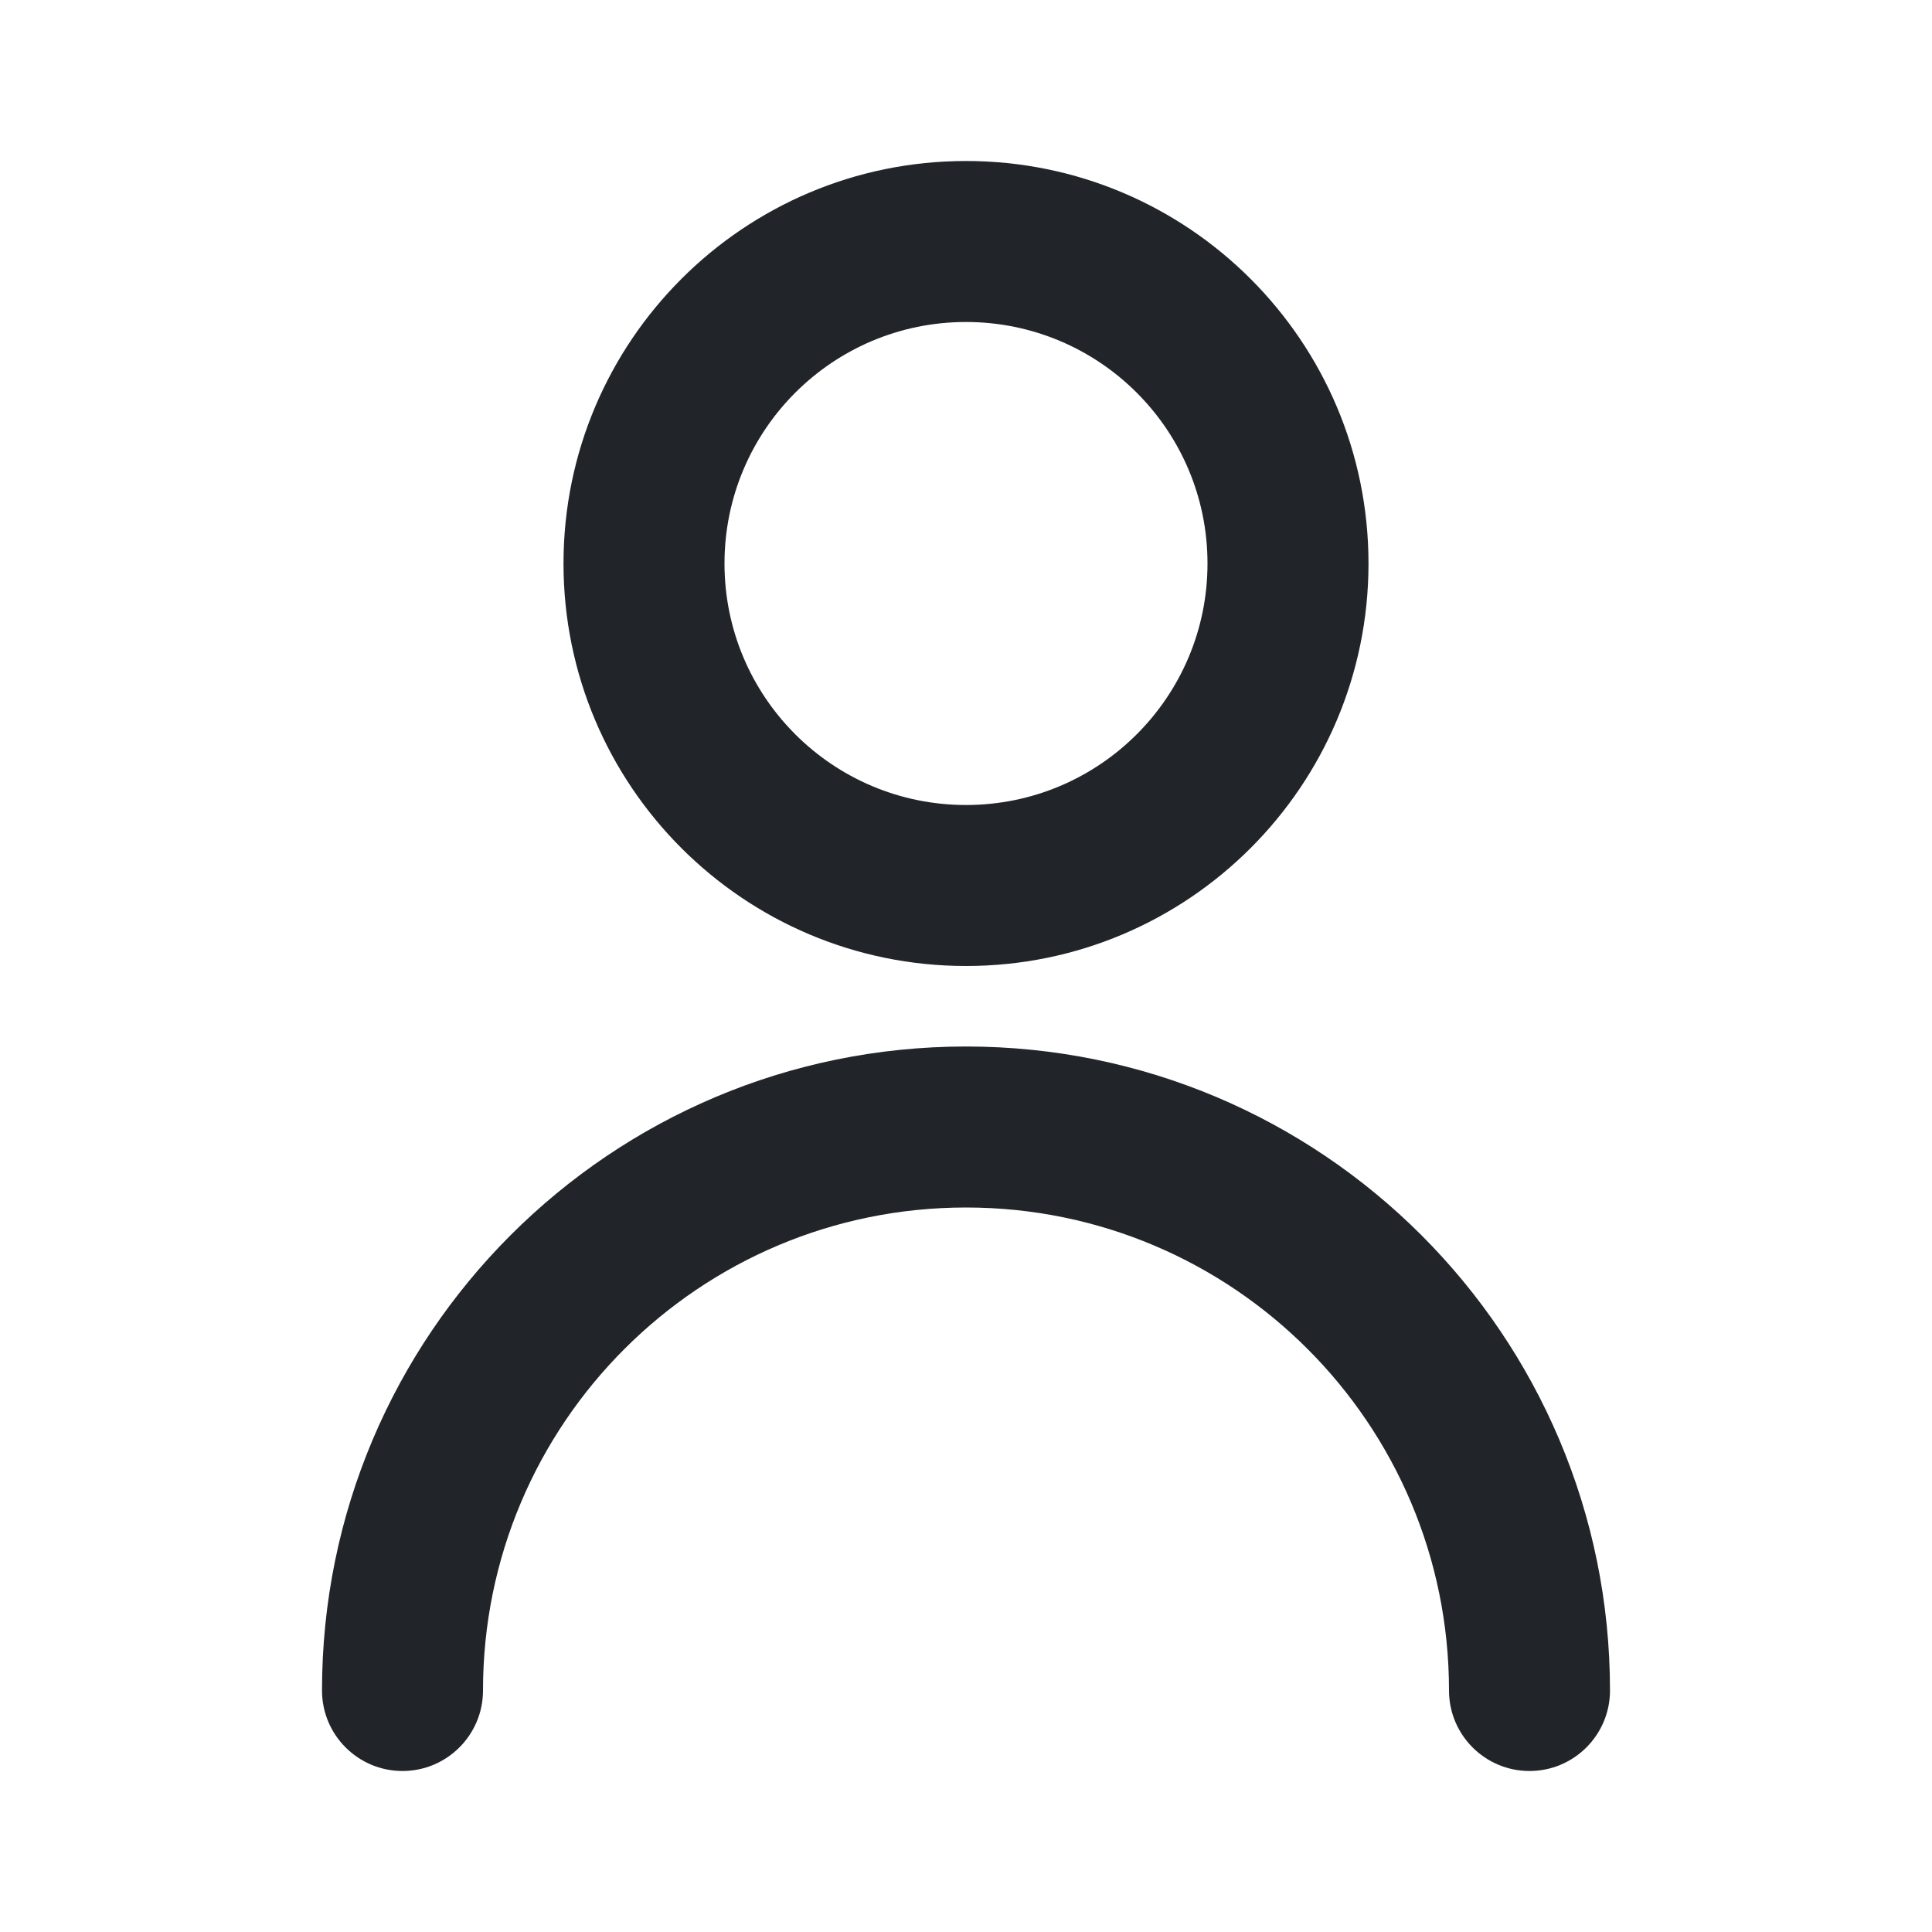
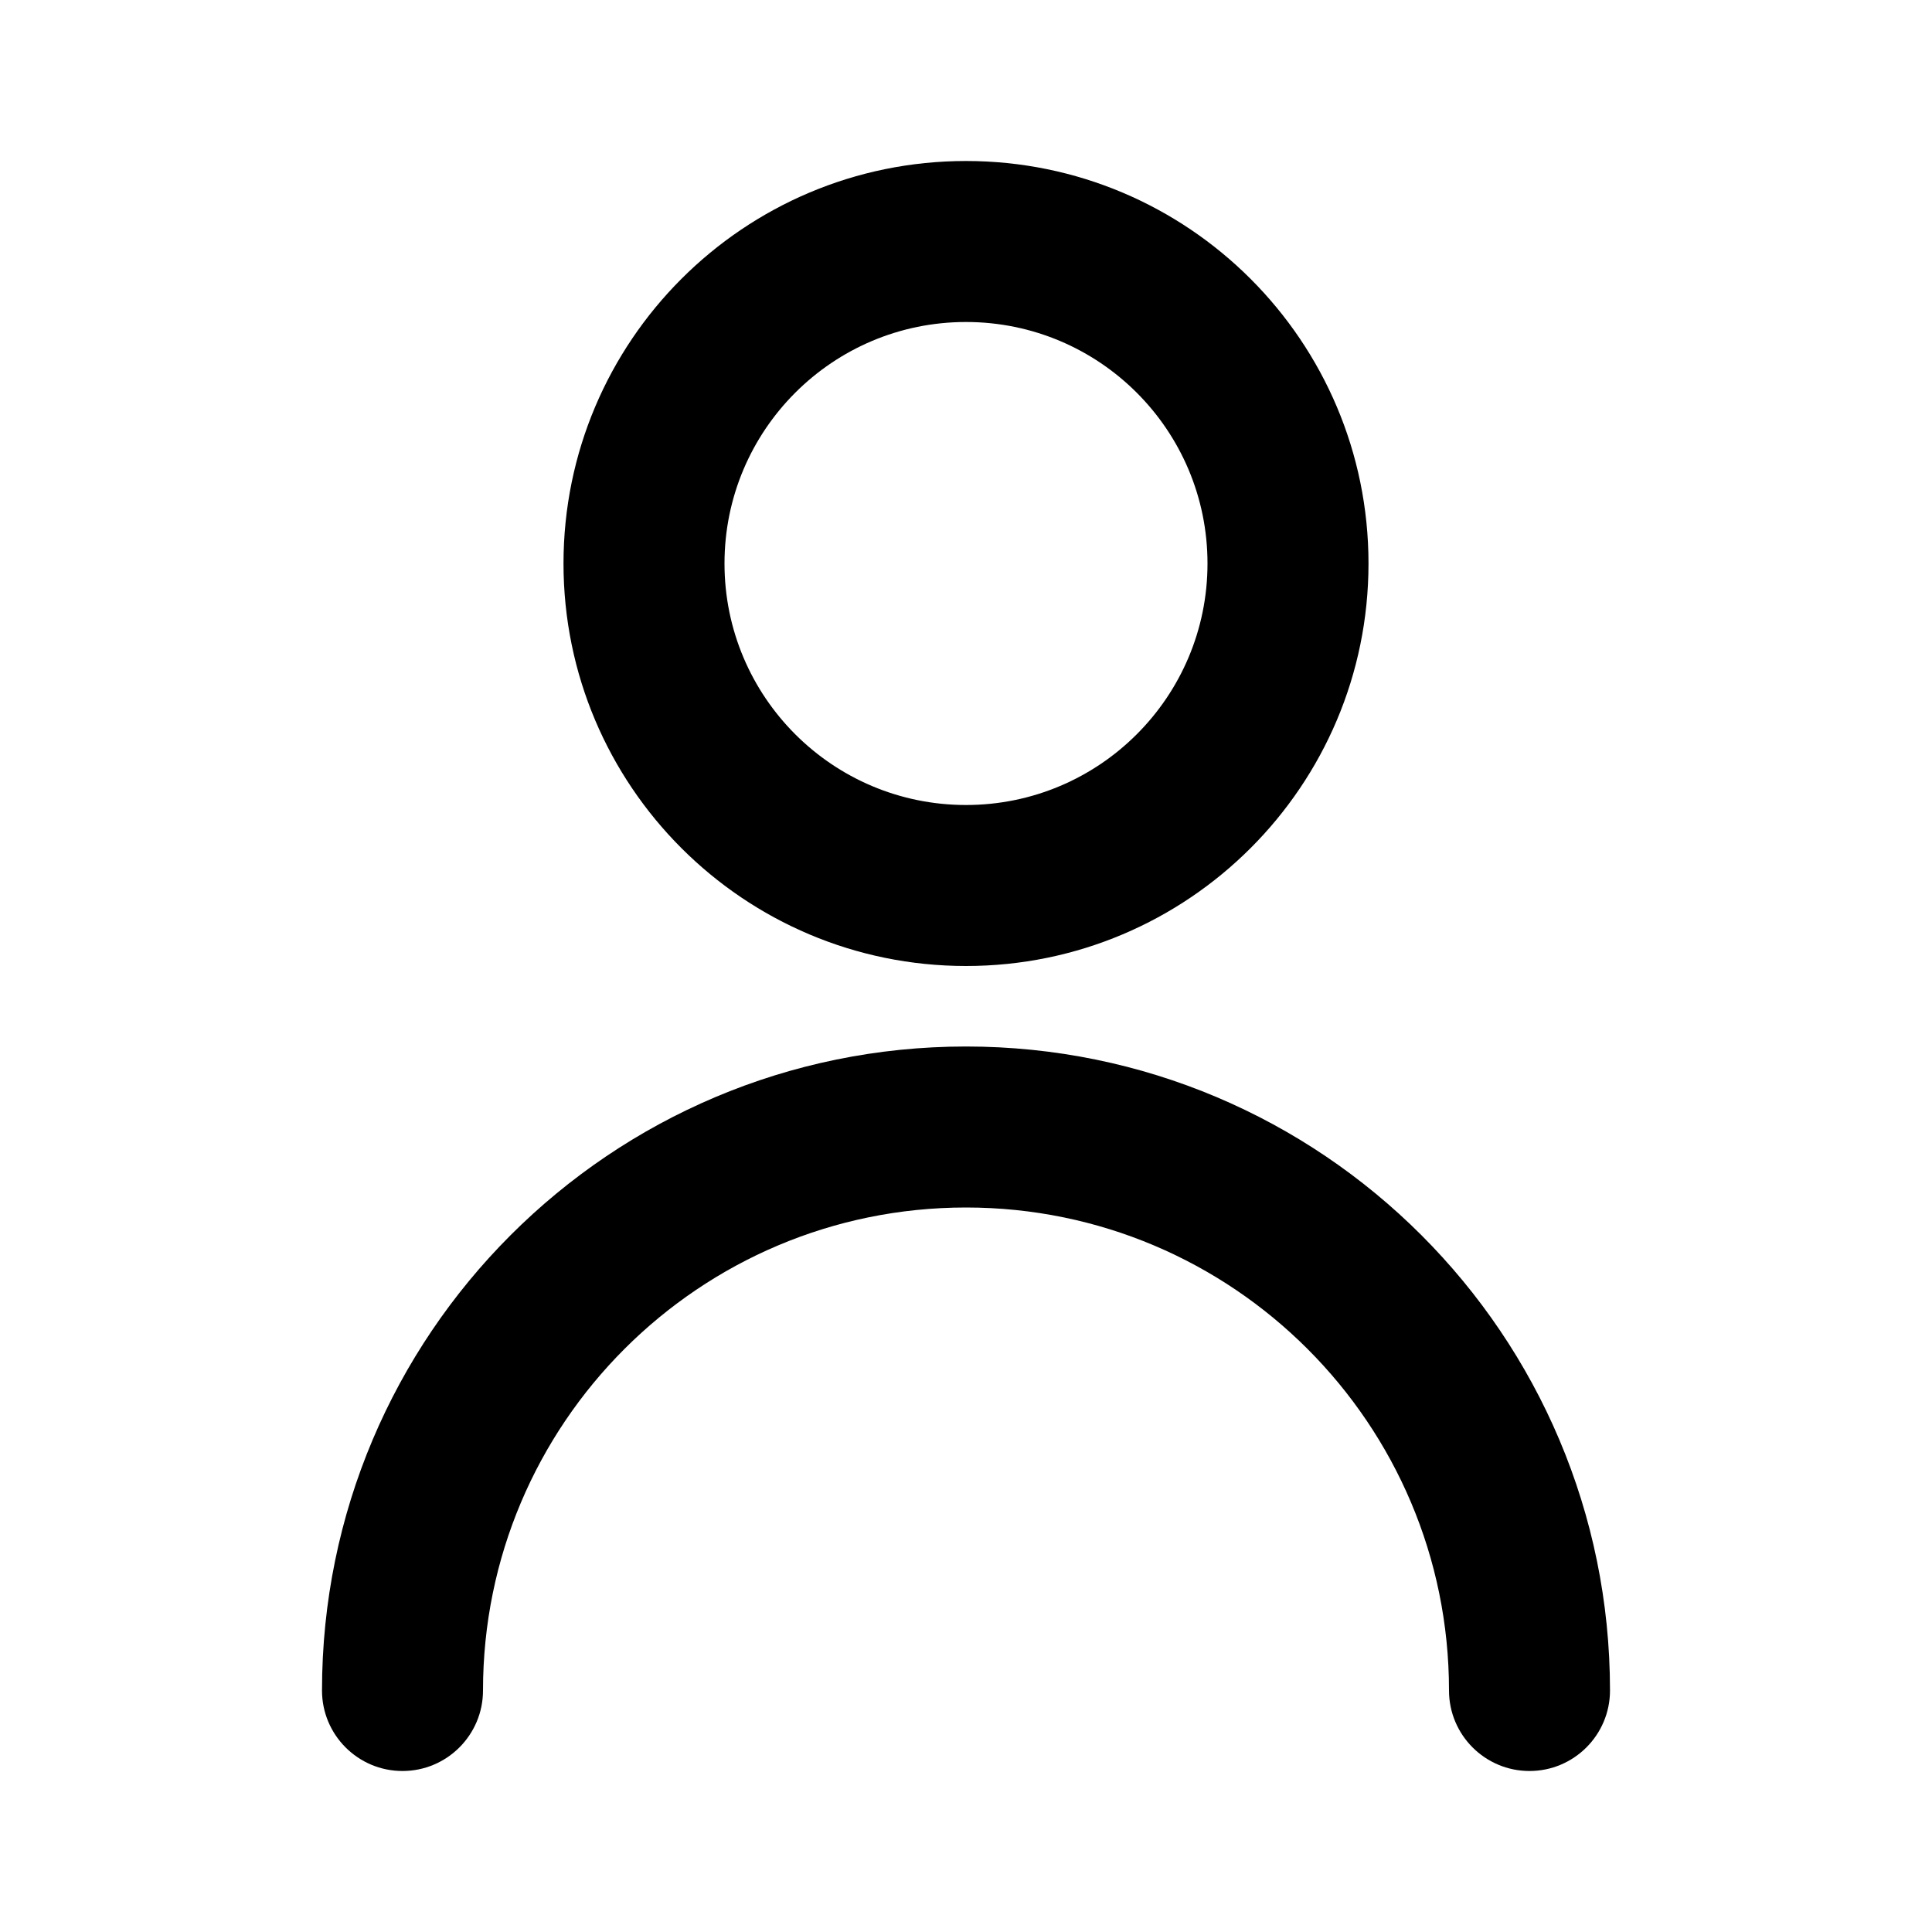
- <svg xmlns="http://www.w3.org/2000/svg" width="24" height="24" viewBox="0 0 24 24" fill="none">
-   <path fill-rule="evenodd" clip-rule="evenodd" d="M17 7C17 9.761 14.761 12 12 12C9.239 12 7 9.761 7 7C7 4.239 9.239 2 12 2C14.761 2 17 4.239 17 7ZM15 7C15 8.657 13.657 10 12 10C10.343 10 9 8.657 9 7C9 5.343 10.343 4 12 4C13.657 4 15 5.343 15 7Z" fill="#212529" />
-   <path d="M6 21C6 17.686 8.686 15 12 15C15.314 15 18 17.686 18 21C18 21.552 18.448 22 19 22C19.552 22 20 21.552 20 21C20 16.582 16.418 13 12 13C7.582 13 4 16.582 4 21C4 21.552 4.448 22 5 22C5.552 22 6 21.552 6 21Z" fill="#212529" />
+ <svg xmlns="http://www.w3.org/2000/svg" width="current" height="current" viewBox="0 0 24 24" fill="none">
+   <path fill-rule="evenodd" clip-rule="evenodd" d="M17 7C17 9.761 14.761 12 12 12C9.239 12 7 9.761 7 7C7 4.239 9.239 2 12 2C14.761 2 17 4.239 17 7ZM15 7C15 8.657 13.657 10 12 10C10.343 10 9 8.657 9 7C9 5.343 10.343 4 12 4C13.657 4 15 5.343 15 7Z" fill="currentColor" />
+   <path d="M6 21C6 17.686 8.686 15 12 15C15.314 15 18 17.686 18 21C18 21.552 18.448 22 19 22C19.552 22 20 21.552 20 21C20 16.582 16.418 13 12 13C7.582 13 4 16.582 4 21C4 21.552 4.448 22 5 22C5.552 22 6 21.552 6 21Z" fill="currentColor" />
</svg>
